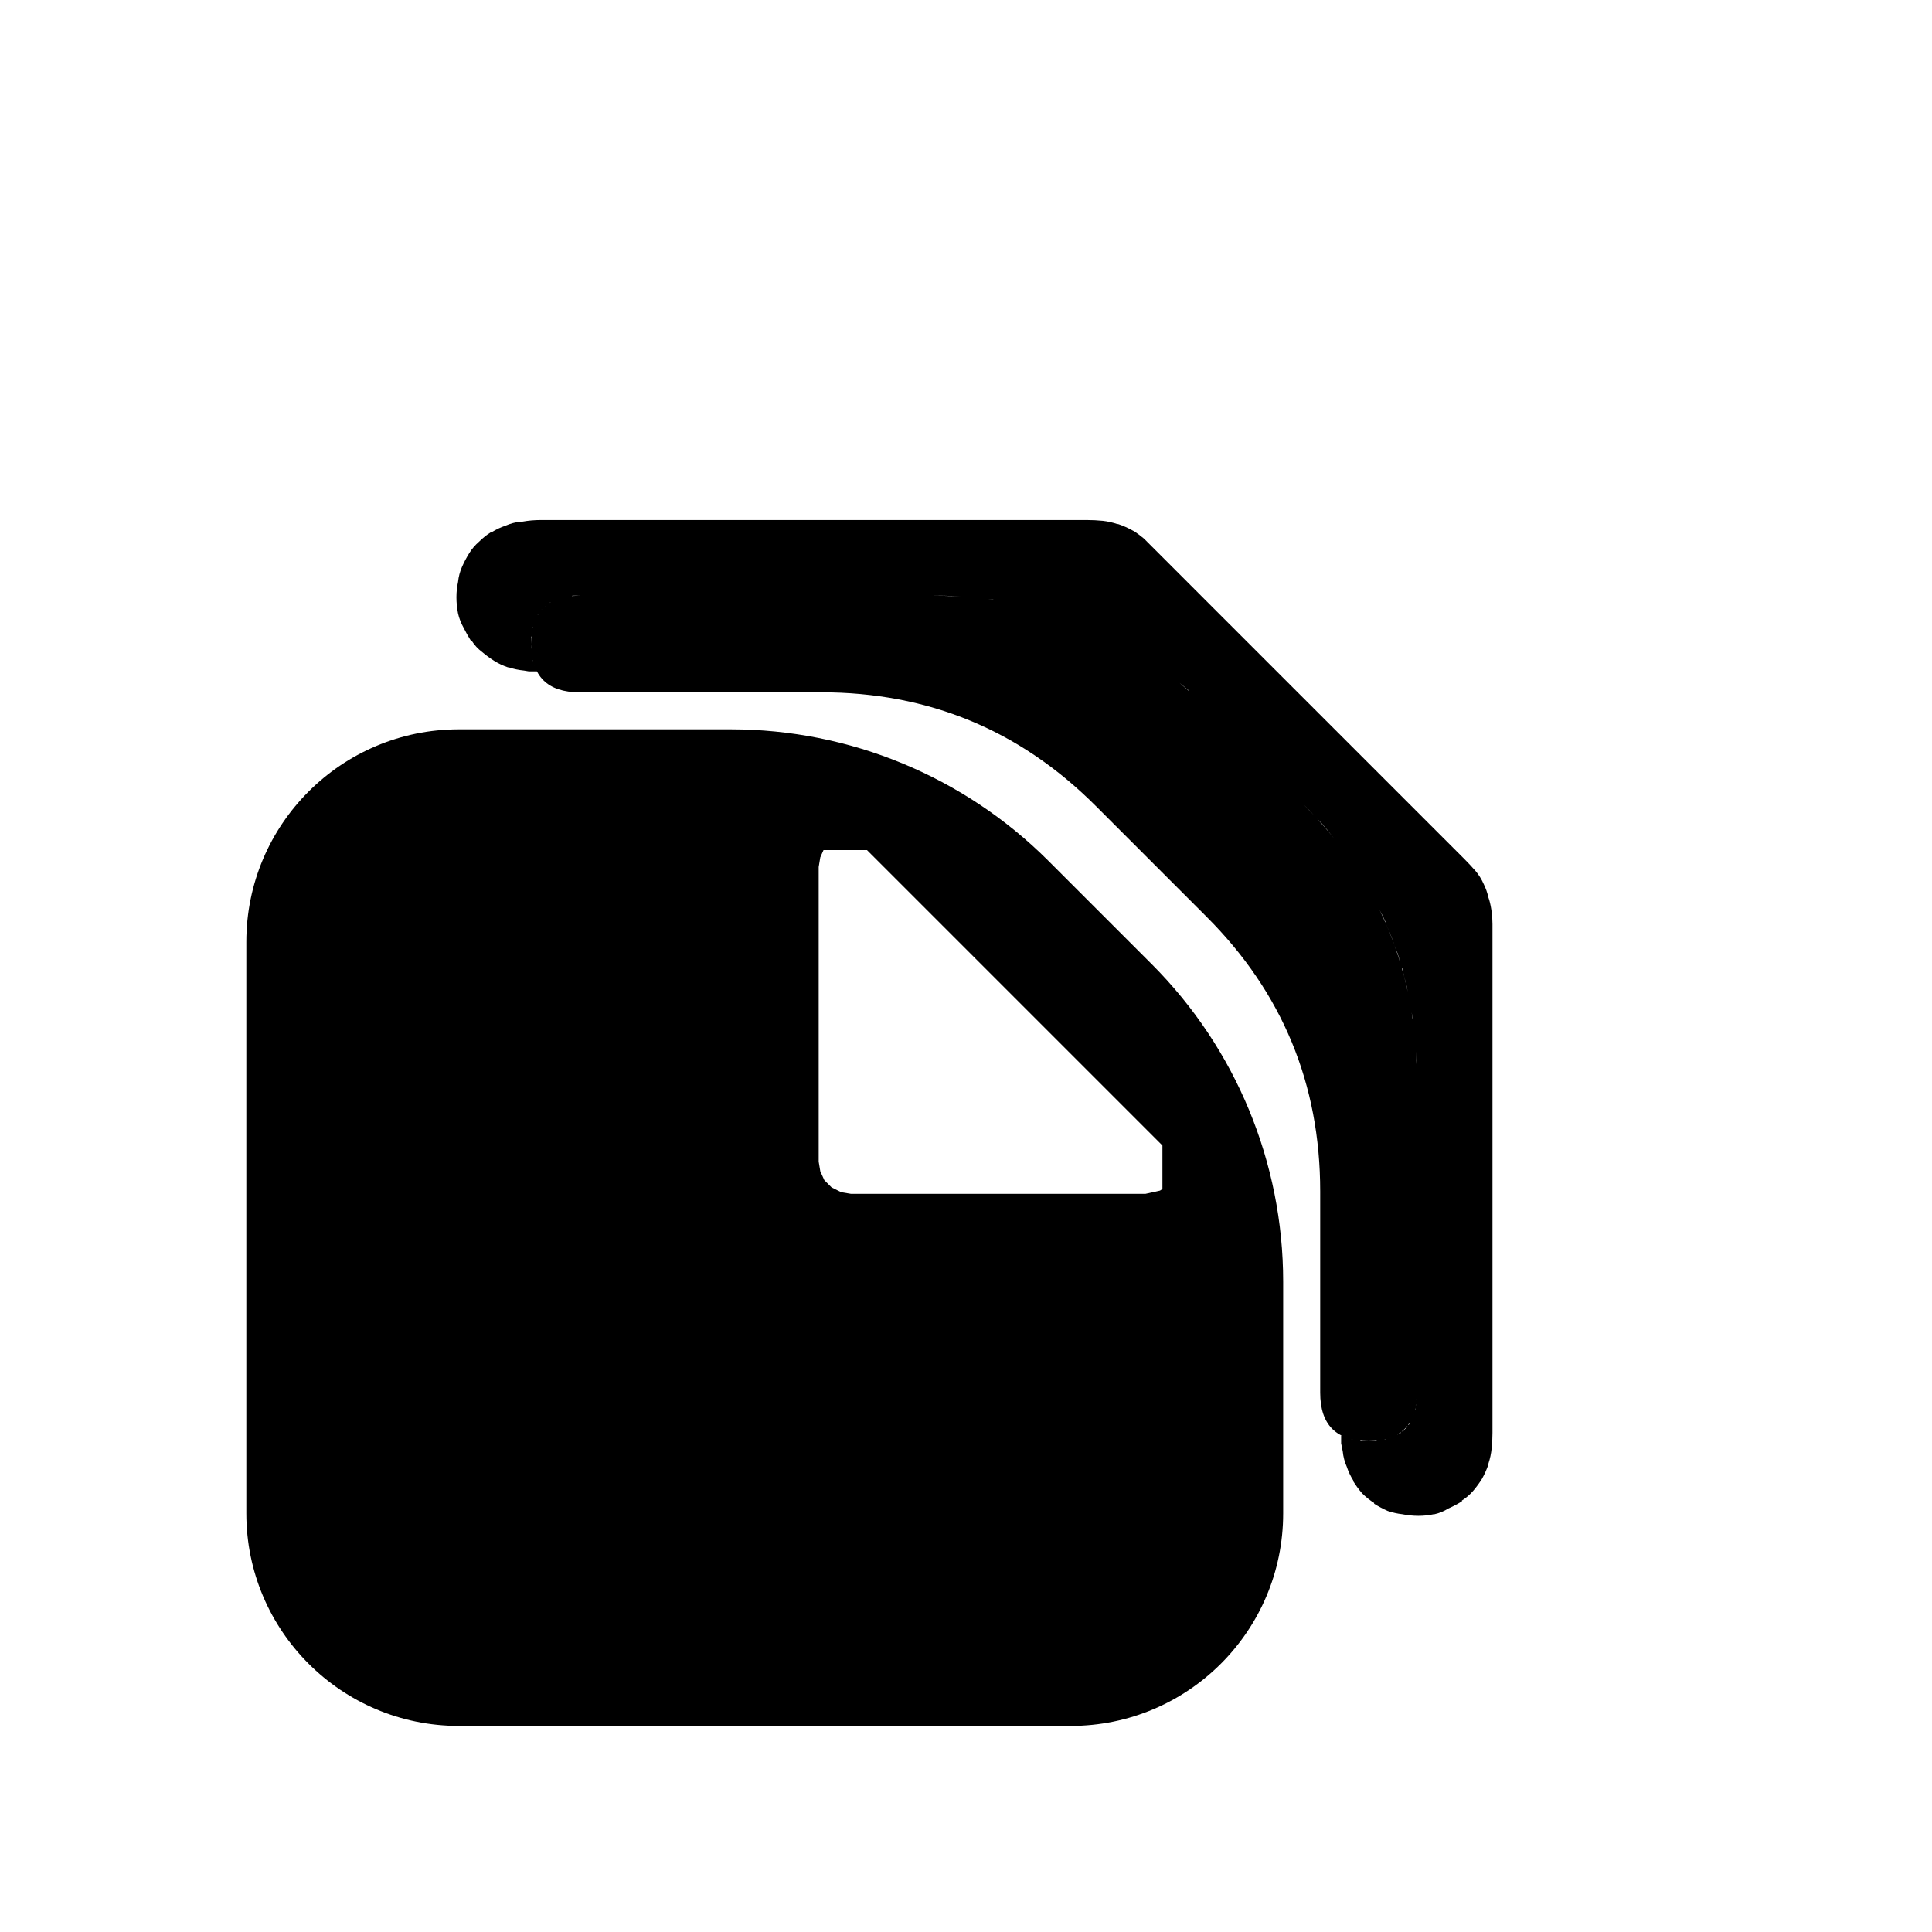
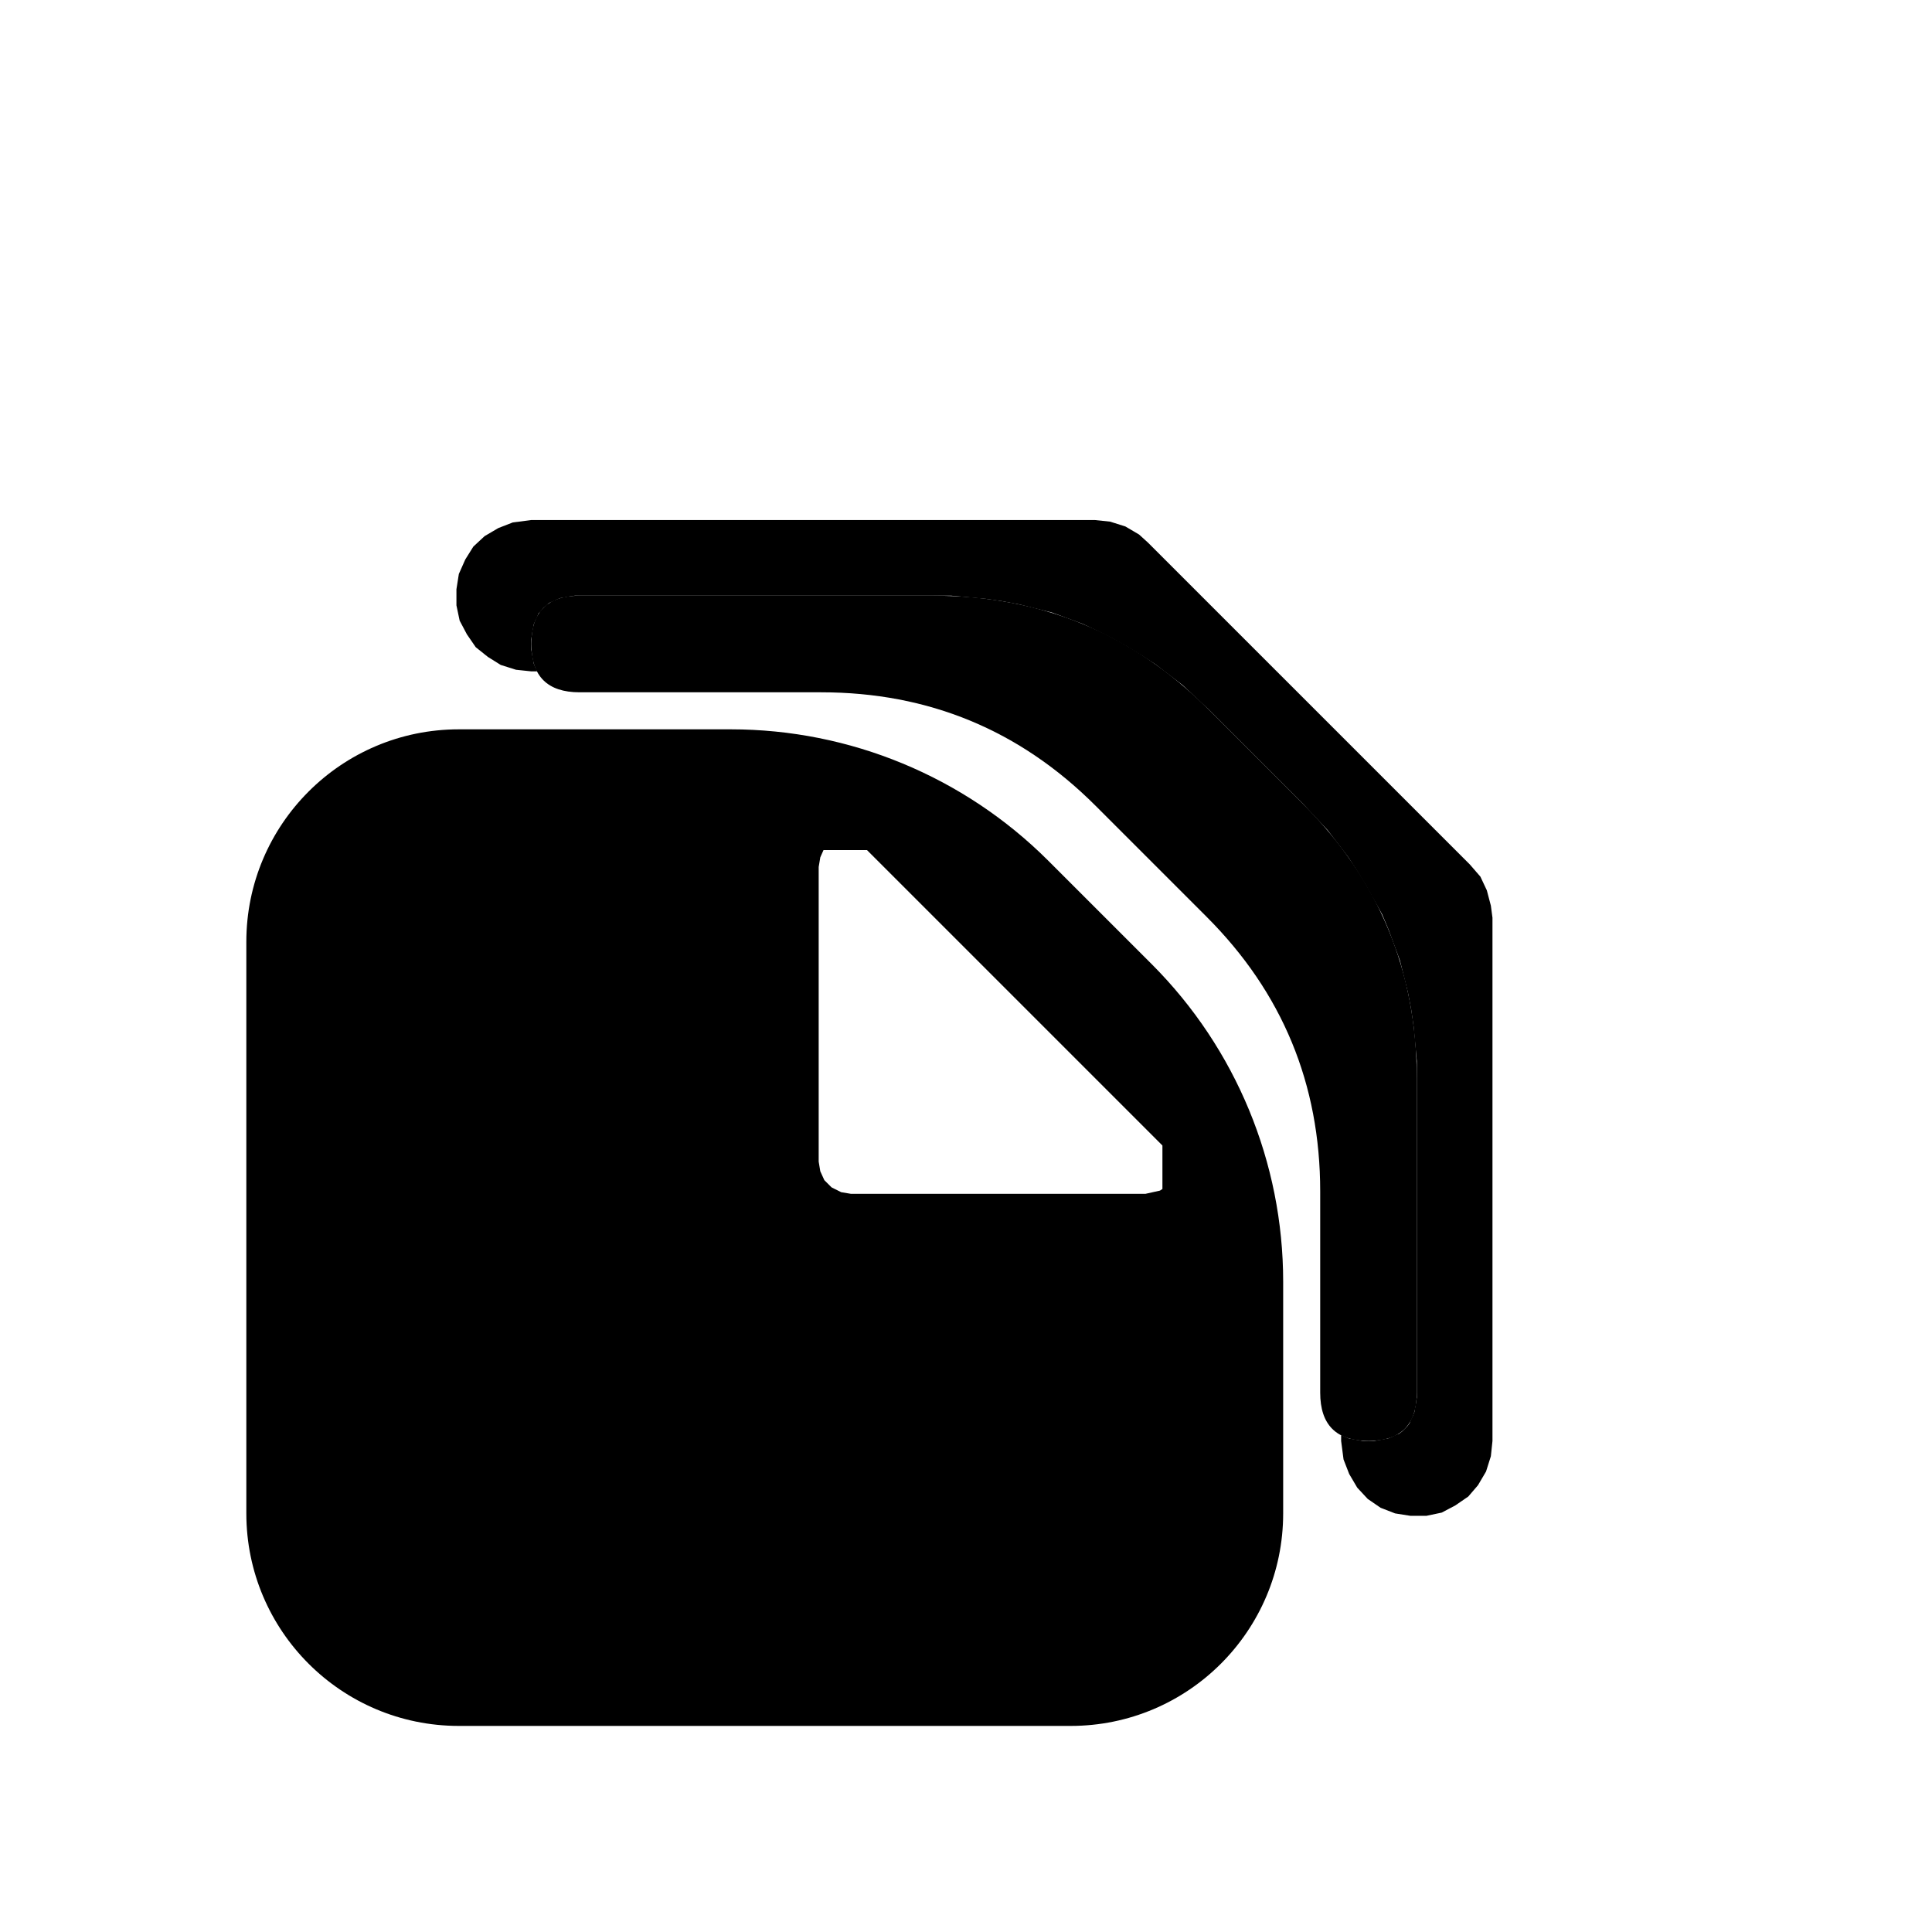
<svg xmlns="http://www.w3.org/2000/svg" viewBox="0 0 24 24" width="16" height="16" fill="currentColor">
  <path fill-rule="evenodd" d="M5.7 9.06L9.08 9.06A5.58 5.58 0 0 1 13.02 10.69L14.31 11.98A5.58 5.58 0 0 1 15.94 15.92L15.94 18.8A2.64 2.64 0 0 1 13.3 21.44L5.7 21.44A2.64 2.64 0 0 1 3.06 18.8L3.06 11.7A2.64 2.64 0 0 1 5.7 9.06Z M14.44 14.23L14.44 14.77L14.41 14.79L14.23 14.83L10.57 14.83L10.45 14.81L10.33 14.75L10.24 14.66L10.19 14.55L10.17 14.43L10.17 10.77L10.19 10.65L10.23 10.56L10.77 10.56Z" />
-   <path d="M6.6 8 Q6.6 7.4 7.2 7.4 L11.6 7.4 Q13.6 7.4 15.01 8.81 L16.19 9.99 Q17.6 11.4 17.6 13.4 L17.6 17.3 Q17.6 17.9 17 17.9 L17 17.9 Q16.4 17.9 16.4 17.3 L16.4 14.8 Q16.4 12.8 14.99 11.39 L13.61 10.01 Q12.2 8.6 10.2 8.6 L7.2 8.6 Q6.6 8.6 6.6 8 Z M13.7 6.47 Q13.79 6.48 13.88 6.51 L13.89 6.51 Q13.98 6.54 14.07 6.59 L14.09 6.6 Q14.15 6.64 14.21 6.69 L14.21 6.69 Q14.26 6.74 14.31 6.79 L18.19 10.67 Q18.26 10.74 18.33 10.82 L18.33 10.82 Q18.39 10.89 18.43 10.98 L18.43 10.98 Q18.47 11.06 18.49 11.15 L18.5 11.18 Q18.52 11.25 18.53 11.33 L18.53 11.33 Q18.54 11.4 18.54 11.48 L18.54 17.8 Q18.54 17.9 18.53 17.99 L18.53 17.99 Q18.52 18.09 18.49 18.18 L18.49 18.19 Q18.46 18.28 18.41 18.37 L18.41 18.37 Q18.36 18.45 18.3 18.52 L18.3 18.52 Q18.24 18.59 18.16 18.64 L18.16 18.65 Q18.08 18.7 17.99 18.74 L17.99 18.74 Q17.91 18.79 17.82 18.81 L17.81 18.81 Q17.72 18.83 17.62 18.83 L17.62 18.83 Q17.52 18.83 17.42 18.81 L17.42 18.81 Q17.33 18.8 17.24 18.77 L17.24 18.77 Q17.15 18.73 17.07 18.68 L17.07 18.67 Q16.99 18.62 16.92 18.55 L16.92 18.55 Q16.86 18.48 16.81 18.4 L16.81 18.39 Q16.76 18.31 16.73 18.22 L16.73 18.22 Q16.69 18.13 16.68 18.03 L16.66 17.93 Q16.66 17.9 16.66 17.86 L16.66 17.84 Q16.66 17.83 16.67 17.83 L16.67 17.83 Q16.67 17.83 16.67 17.83 L16.69 17.84 Q16.71 17.85 16.73 17.86 L16.74 17.86 Q16.76 17.87 16.79 17.87 L16.79 17.88 Q16.82 17.88 16.85 17.88 L16.85 17.88 Q16.87 17.89 16.9 17.89 L16.9 17.9 Q16.93 17.9 16.96 17.9 L16.97 17.9 Q17 17.9 17.04 17.9 L17.04 17.9 Q17.07 17.9 17.1 17.9 L17.1 17.89 Q17.13 17.89 17.16 17.88 L17.16 17.88 Q17.18 17.88 17.21 17.88 L17.21 17.87 Q17.24 17.87 17.27 17.86 L17.27 17.86 Q17.29 17.85 17.31 17.84 L17.31 17.84 Q17.33 17.83 17.35 17.82 L17.36 17.82 Q17.38 17.81 17.4 17.8 L17.4 17.79 Q17.42 17.78 17.44 17.77 L17.44 17.77 Q17.45 17.75 17.47 17.74 L17.47 17.74 Q17.48 17.72 17.49 17.7 L17.5 17.7 Q17.51 17.68 17.52 17.66 L17.52 17.65 Q17.53 17.63 17.54 17.61 L17.54 17.61 Q17.55 17.59 17.56 17.57 L17.56 17.56 Q17.57 17.54 17.57 17.51 L17.58 17.51 Q17.58 17.48 17.59 17.45 L17.59 17.45 Q17.59 17.43 17.59 17.4 L17.6 17.39 Q17.6 17.36 17.6 17.33 L17.6 17.33 Q17.6 17.3 17.6 17.27 L17.6 13.51 Q17.6 13.4 17.6 13.29 L17.6 13.29 Q17.6 13.18 17.59 13.07 L17.59 13.07 Q17.58 12.96 17.57 12.86 L17.57 12.86 Q17.56 12.75 17.55 12.65 L17.55 12.65 Q17.53 12.54 17.51 12.44 L17.51 12.43 Q17.49 12.33 17.47 12.23 L17.47 12.23 Q17.44 12.13 17.42 12.03 L17.41 12.03 Q17.39 11.93 17.36 11.84 L17.36 11.84 Q17.32 11.74 17.29 11.65 L17.29 11.65 Q17.25 11.55 17.21 11.46 L17.21 11.45 Q17.17 11.36 17.12 11.27 L17.12 11.27 Q17.07 11.18 17.02 11.09 L17.02 11.09 Q16.97 11 16.92 10.91 L16.91 10.91 Q16.86 10.82 16.81 10.74 L16.81 10.74 Q16.75 10.65 16.69 10.57 L16.69 10.57 Q16.62 10.48 16.56 10.4 L16.56 10.4 Q16.49 10.31 16.42 10.23 L16.42 10.23 Q16.34 10.15 16.27 10.07 L16.27 10.07 Q16.19 9.99 16.11 9.91 L15.09 8.89 Q15.01 8.81 14.93 8.74 L14.93 8.74 Q14.85 8.66 14.77 8.59 L14.77 8.58 Q14.69 8.51 14.61 8.45 L14.61 8.45 Q14.52 8.38 14.44 8.32 L14.43 8.31 Q14.35 8.25 14.27 8.2 L14.27 8.2 Q14.18 8.14 14.09 8.09 L14.09 8.08 Q14 8.03 13.91 7.98 L13.91 7.98 Q13.82 7.93 13.73 7.89 L13.73 7.89 Q13.64 7.84 13.55 7.8 L13.54 7.79 Q13.45 7.75 13.36 7.72 L13.35 7.72 Q13.26 7.68 13.17 7.65 L13.17 7.65 Q13.07 7.61 12.97 7.59 L12.97 7.59 Q12.87 7.56 12.77 7.54 L12.77 7.54 Q12.67 7.51 12.57 7.49 L12.56 7.49 Q12.46 7.47 12.36 7.46 L12.35 7.45 Q12.25 7.44 12.15 7.43 L12.15 7.43 Q12.04 7.42 11.93 7.41 L11.93 7.41 Q11.82 7.4 11.71 7.4 L11.71 7.4 Q11.6 7.4 11.49 7.4 L7.23 7.4 Q7.2 7.4 7.17 7.4 L7.17 7.4 Q7.14 7.4 7.11 7.4 L7.1 7.41 Q7.07 7.41 7.05 7.42 L7.05 7.42 Q7.02 7.42 6.99 7.42 L6.99 7.43 Q6.96 7.43 6.94 7.44 L6.93 7.44 Q6.91 7.45 6.89 7.46 L6.89 7.46 Q6.87 7.47 6.85 7.48 L6.84 7.48 Q6.82 7.49 6.81 7.51 L6.81 7.51 Q6.79 7.52 6.77 7.53 L6.77 7.54 Q6.75 7.55 6.74 7.57 L6.73 7.57 Q6.72 7.59 6.71 7.61 L6.71 7.61 Q6.69 7.62 6.68 7.64 L6.68 7.65 Q6.67 7.67 6.66 7.69 L6.66 7.69 Q6.65 7.71 6.64 7.73 L6.64 7.74 Q6.63 7.76 6.63 7.79 L6.62 7.79 Q6.62 7.82 6.62 7.85 L6.62 7.85 Q6.61 7.87 6.61 7.9 L6.6 7.91 Q6.6 7.94 6.6 7.97 L6.6 7.97 Q6.6 8 6.6 8.03 L6.6 8.04 Q6.6 8.07 6.61 8.1 L6.61 8.1 Q6.61 8.13 6.62 8.16 L6.62 8.16 Q6.62 8.18 6.62 8.21 L6.63 8.21 Q6.63 8.24 6.64 8.27 L6.64 8.27 Q6.65 8.29 6.66 8.31 L6.67 8.33 Q6.67 8.33 6.67 8.34 L6.67 8.34 Q6.67 8.34 6.67 8.34 L6.64 8.34 Q6.6 8.34 6.57 8.34 L6.51 8.33 Q6.41 8.32 6.32 8.29 L6.31 8.29 Q6.22 8.26 6.14 8.21 L6.14 8.21 Q6.06 8.16 5.99 8.1 L5.99 8.1 Q5.91 8.04 5.86 7.96 L5.85 7.96 Q5.8 7.88 5.76 7.8 L5.76 7.8 Q5.71 7.71 5.69 7.62 L5.69 7.62 Q5.67 7.52 5.67 7.42 L5.67 7.42 Q5.67 7.32 5.69 7.23 L5.69 7.23 Q5.7 7.13 5.74 7.04 L5.74 7.04 Q5.78 6.95 5.83 6.87 L5.83 6.87 Q5.88 6.79 5.95 6.73 L5.95 6.73 Q6.02 6.66 6.1 6.61 L6.11 6.61 Q6.19 6.56 6.28 6.53 L6.28 6.53 Q6.37 6.49 6.47 6.48 L6.49 6.48 Q6.6 6.46 6.72 6.46 L13.5 6.46 Q13.6 6.46 13.7 6.47 Z" />
+   <path d="M6.6 8 Q6.6 7.4 7.2 7.4 L11.6 7.4 Q13.6 7.4 15.01 8.81 L16.19 9.99 Q17.6 11.4 17.6 13.4 L17.6 17.3 Q17.6 17.9 17 17.9 L17 17.9 Q16.4 17.9 16.4 17.3 L16.4 14.8 Q16.4 12.8 14.99 11.39 L13.61 10.01 Q12.2 8.6 10.2 8.6 L7.2 8.6 Q6.6 8.6 6.6 8 Z" />
+   <path d="M13.79 6.48L13.98 6.54L14.15 6.64L14.26 6.74L18.26 10.74L18.39 10.89L18.47 11.06L18.52 11.25L18.54 11.4L18.54 17.9L18.52 18.09L18.46 18.28L18.36 18.45L18.24 18.59L18.08 18.7L17.91 18.79L17.72 18.83L17.52 18.83L17.33 18.8L17.15 18.73L16.99 18.62L16.86 18.48L16.76 18.31L16.69 18.13L16.66 17.9L16.66 17.83L16.67 17.83L16.71 17.85L16.76 17.87L16.82 17.88L16.87 17.89L16.93 17.9L17 17.9L17.07 17.9L17.13 17.89L17.18 17.88L17.24 17.87L17.29 17.85L17.33 17.83L17.38 17.81L17.42 17.78L17.45 17.75L17.48 17.72L17.51 17.68L17.53 17.63L17.55 17.59L17.57 17.54L17.58 17.48L17.59 17.43L17.6 17.36L17.6 17.3L17.6 13.4L17.6 13.18L17.58 12.96L17.56 12.75L17.53 12.54L17.49 12.33L17.44 12.13L17.39 11.93L17.32 11.74L17.25 11.55L17.17 11.36L17.07 11.18L16.97 11L16.86 10.82L16.75 10.65L16.62 10.48L16.49 10.31L16.34 10.15L16.19 9.99L15.01 8.81L14.85 8.66L14.69 8.51L14.52 8.38L14.35 8.25L14.18 8.14L14 8.03L13.82 7.93L13.64 7.84L13.45 7.75L13.26 7.68L13.07 7.61L12.87 7.56L12.67 7.51L12.46 7.47L12.25 7.44L12.04 7.42L11.82 7.4L11.6 7.4L7.2 7.4L7.14 7.4L7.07 7.41L7.02 7.42L6.96 7.43L6.91 7.45L6.87 7.47L6.82 7.49L6.79 7.52L6.75 7.55L6.72 7.59L6.69 7.62L6.67 7.67L6.65 7.71L6.63 7.76L6.62 7.82L6.61 7.87L6.6 7.94L6.6 8L6.6 8.07L6.61 8.13L6.62 8.18L6.63 8.24L6.65 8.29L6.67 8.33L6.67 8.34L6.6 8.34L6.41 8.32L6.22 8.26L6.06 8.16L5.91 8.04L5.8 7.88L5.71 7.71L5.67 7.52L5.67 7.32L5.7 7.13L5.78 6.95L5.88 6.79L6.02 6.66L6.19 6.56L6.37 6.49L6.6 6.46L13.6 6.46Z" />
</svg>
